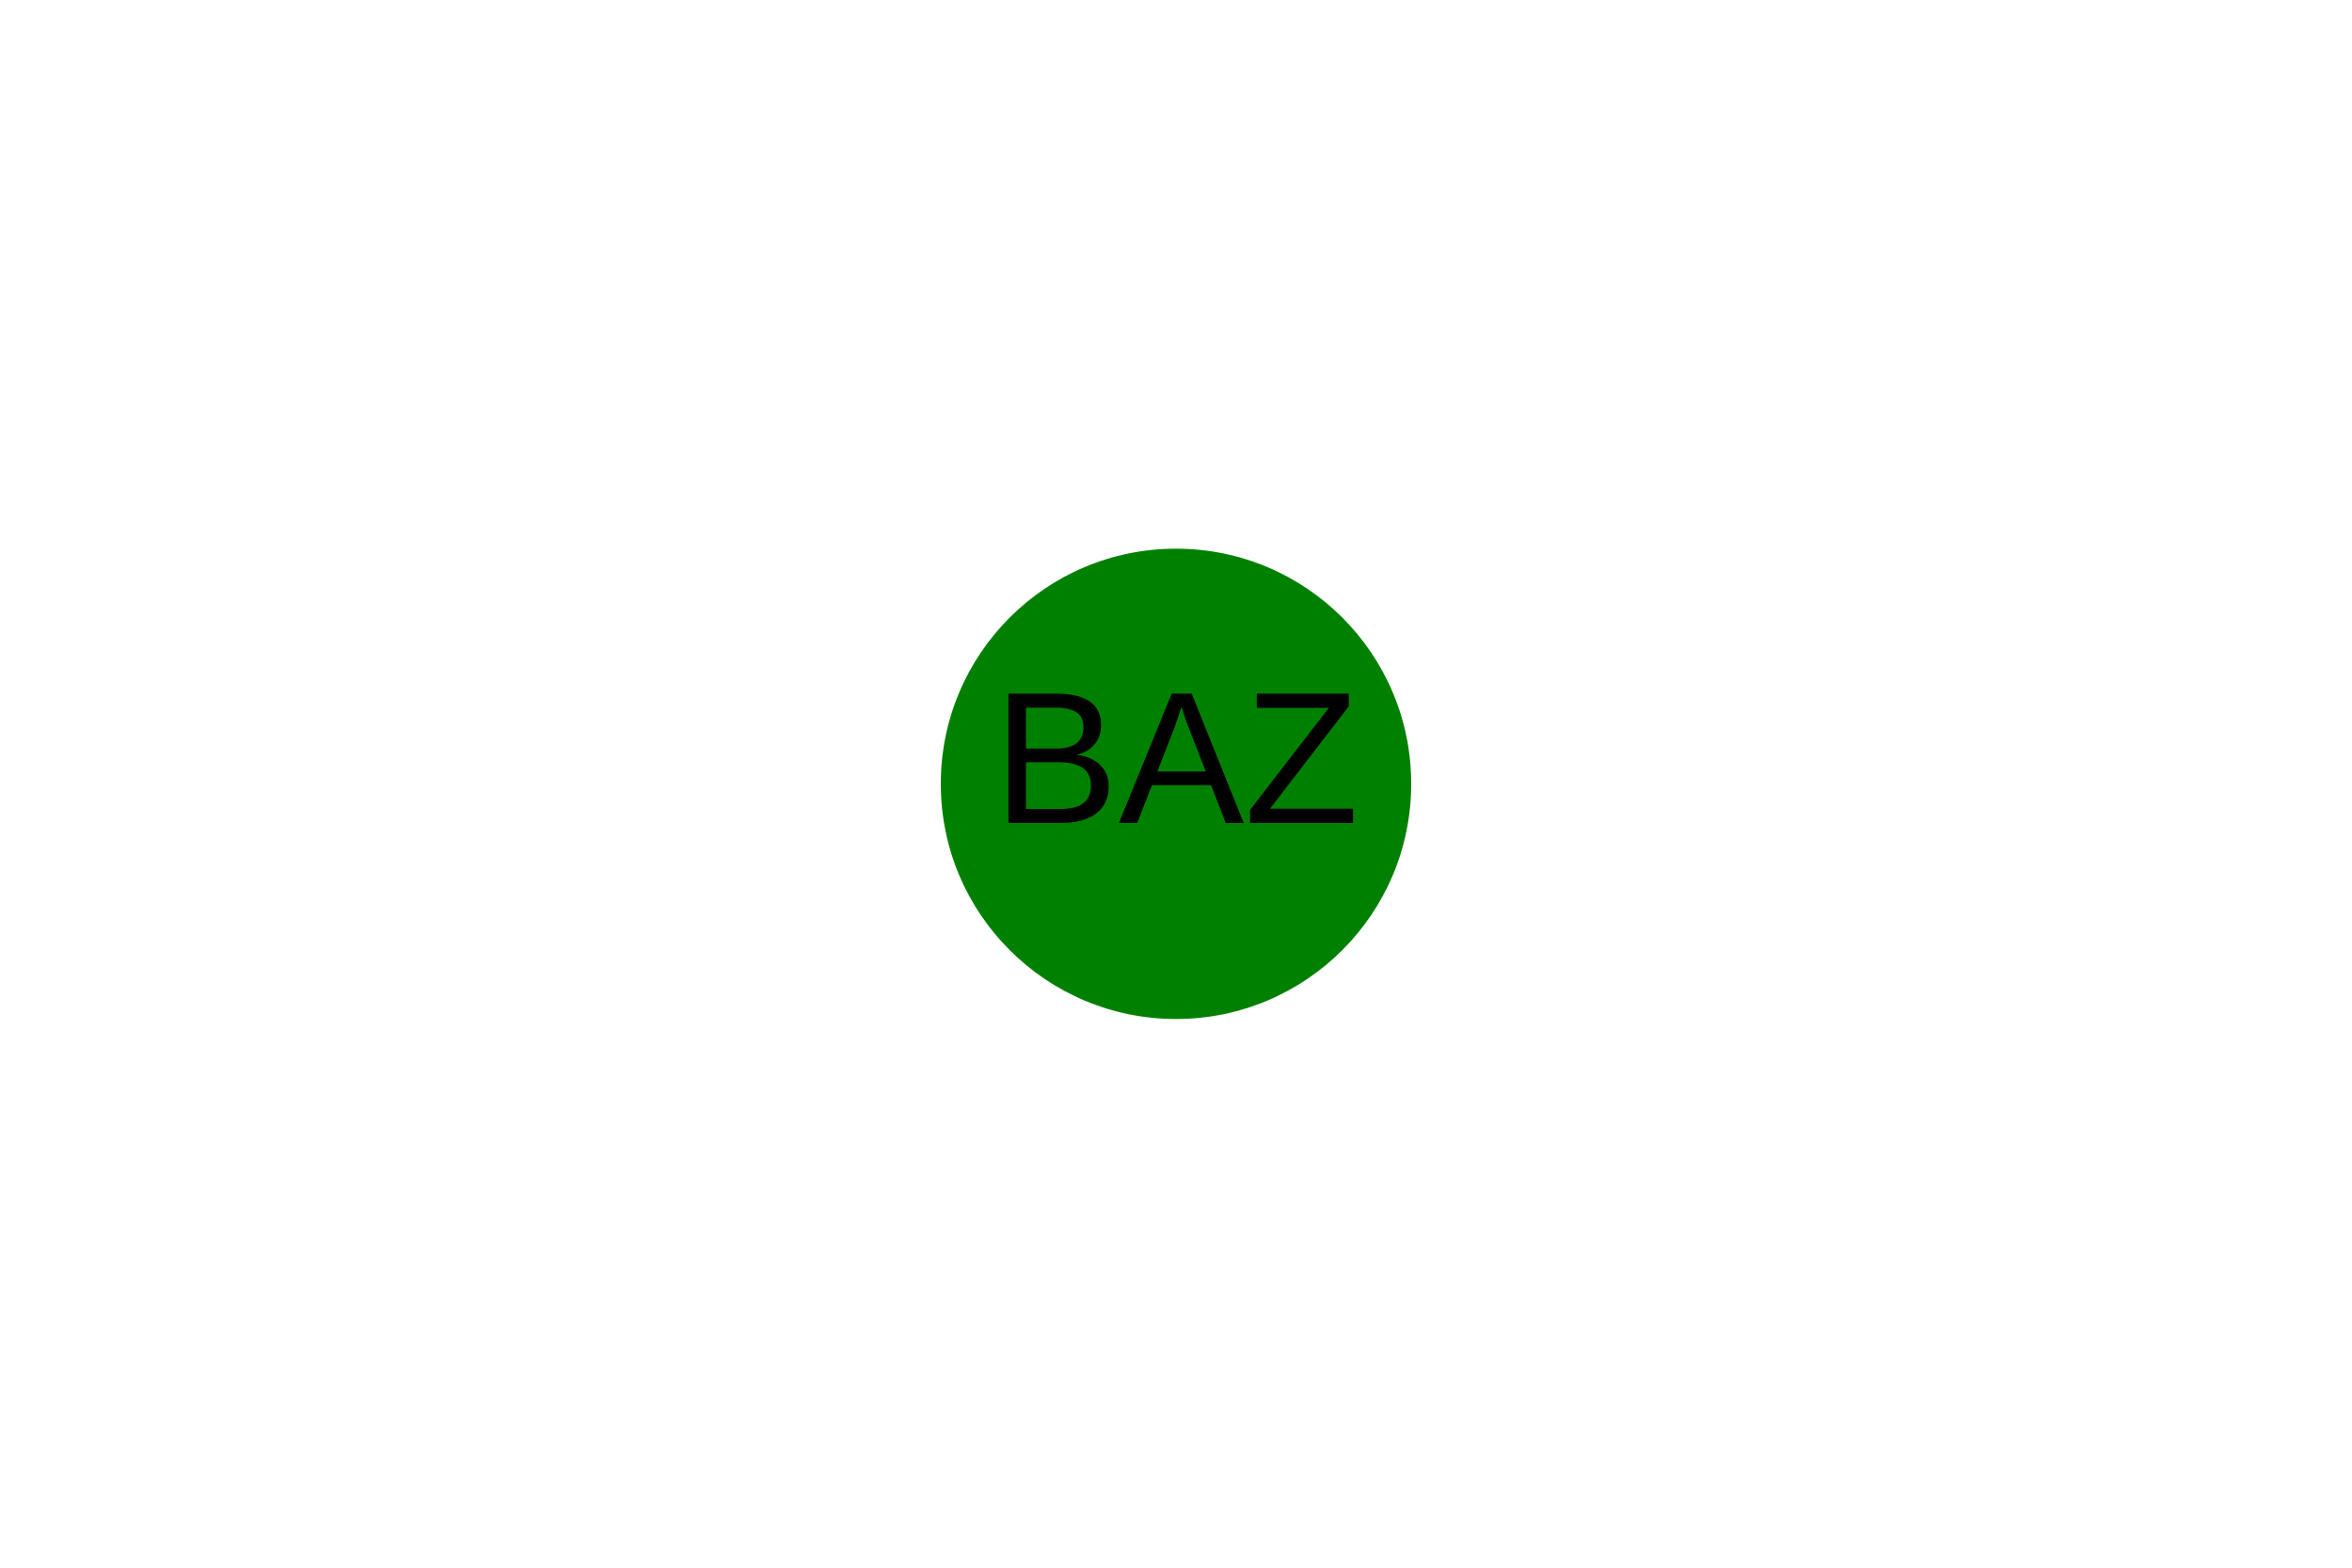
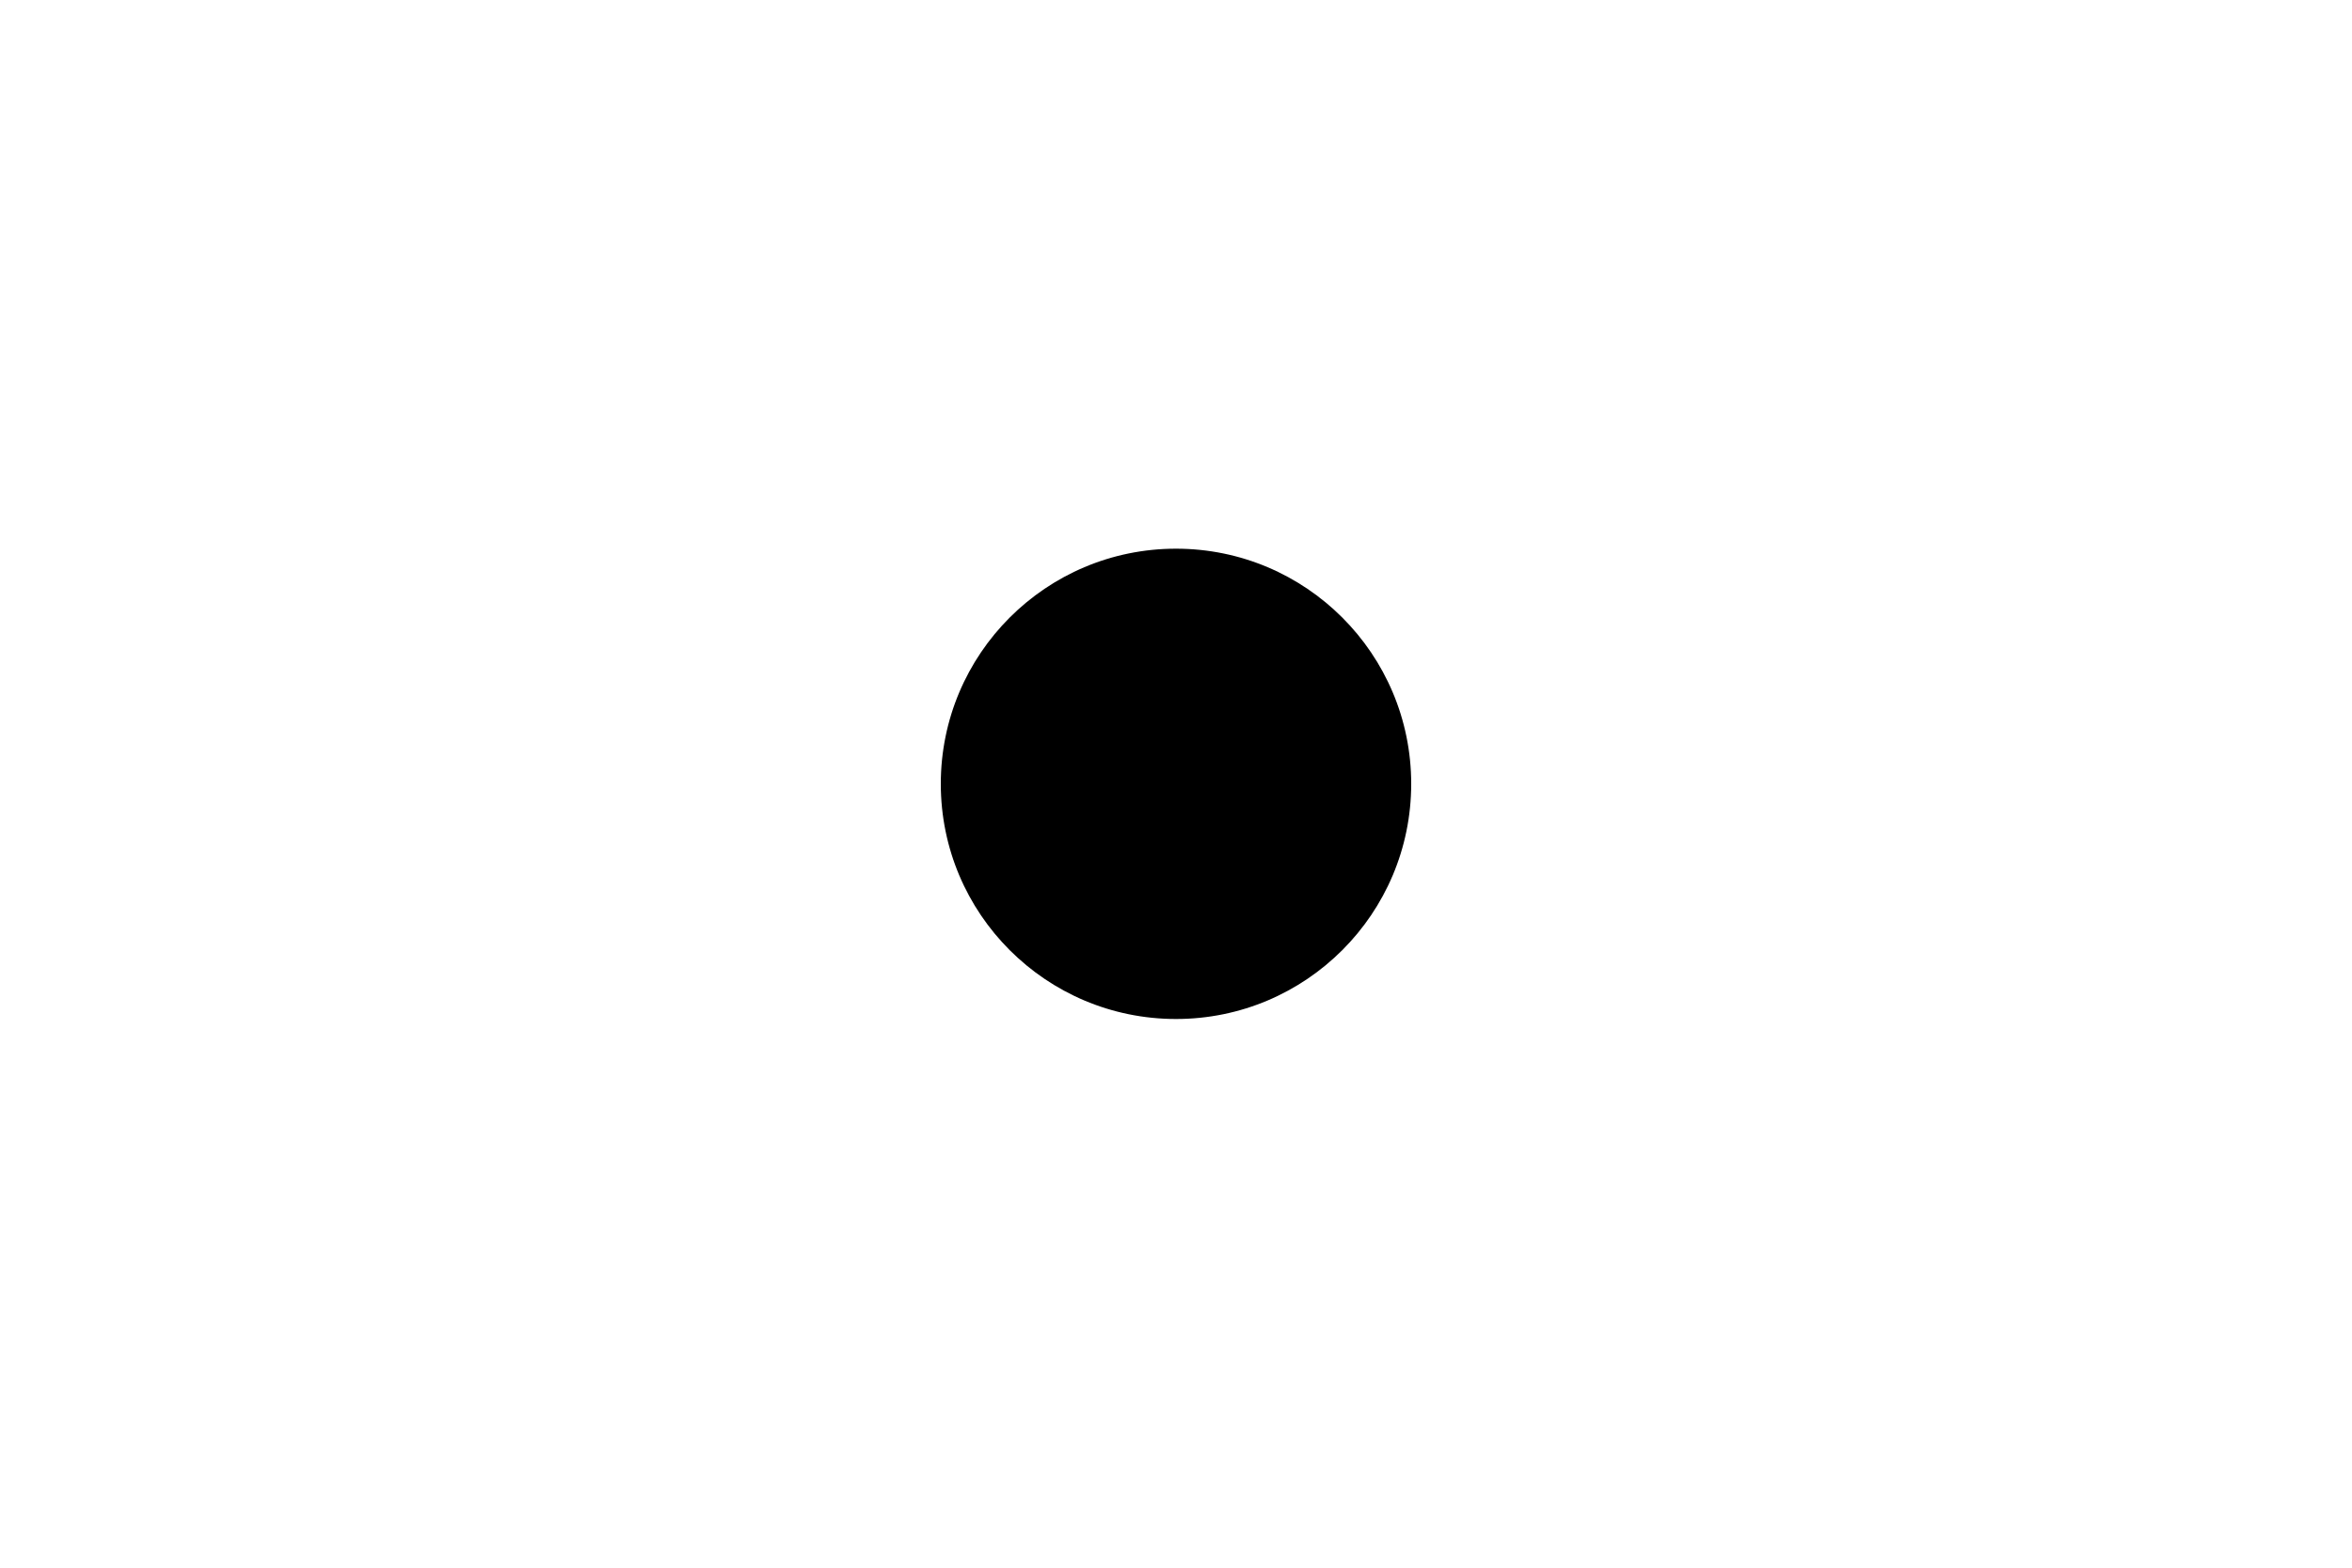
<svg xmlns="http://www.w3.org/2000/svg" width="300" height="200">
-   <circle cx="150" cy="100" r="30" fill="green" />
-   <text x="150" y="105" font-family="Arial" font-size="24" fill="black" text-anchor="middle">BAZ</text>
+   <circle cx="150" cy="100" r="30" fill="baz" />
+   <text x="150" y="105" font-family="Arial" font-size="24" fill="black" text-anchor="middle">baz</text>
</svg>
